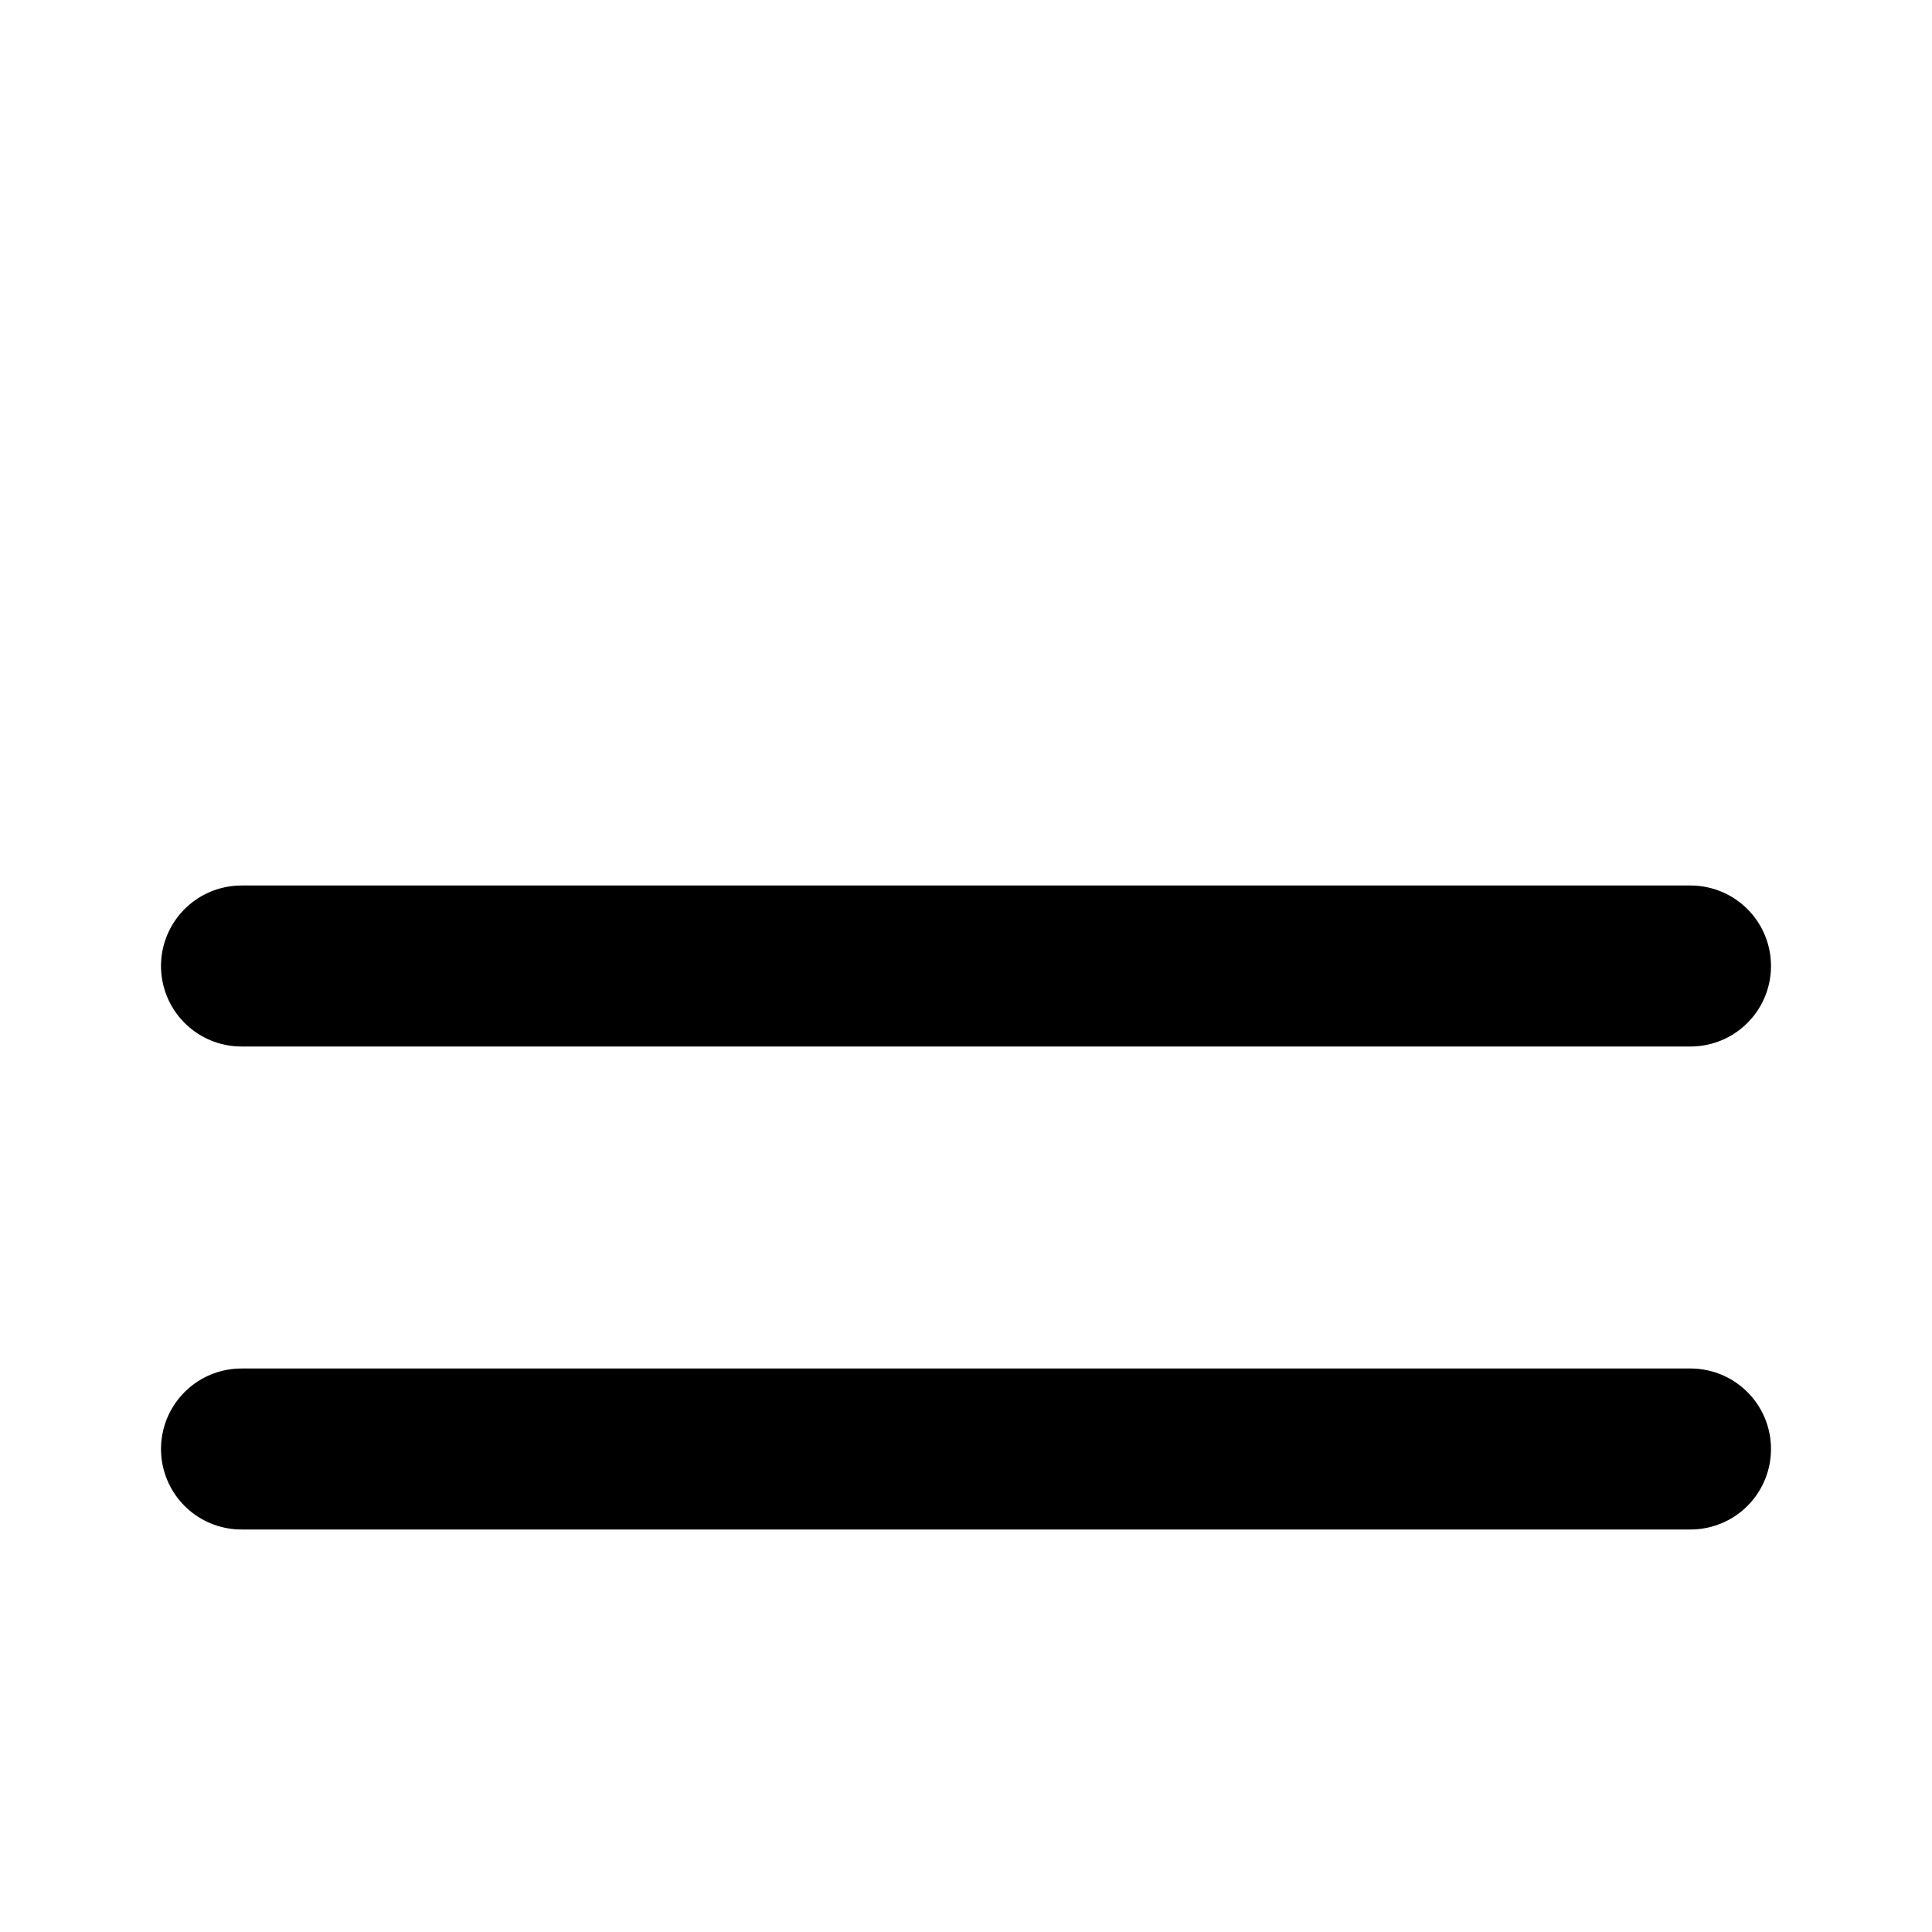
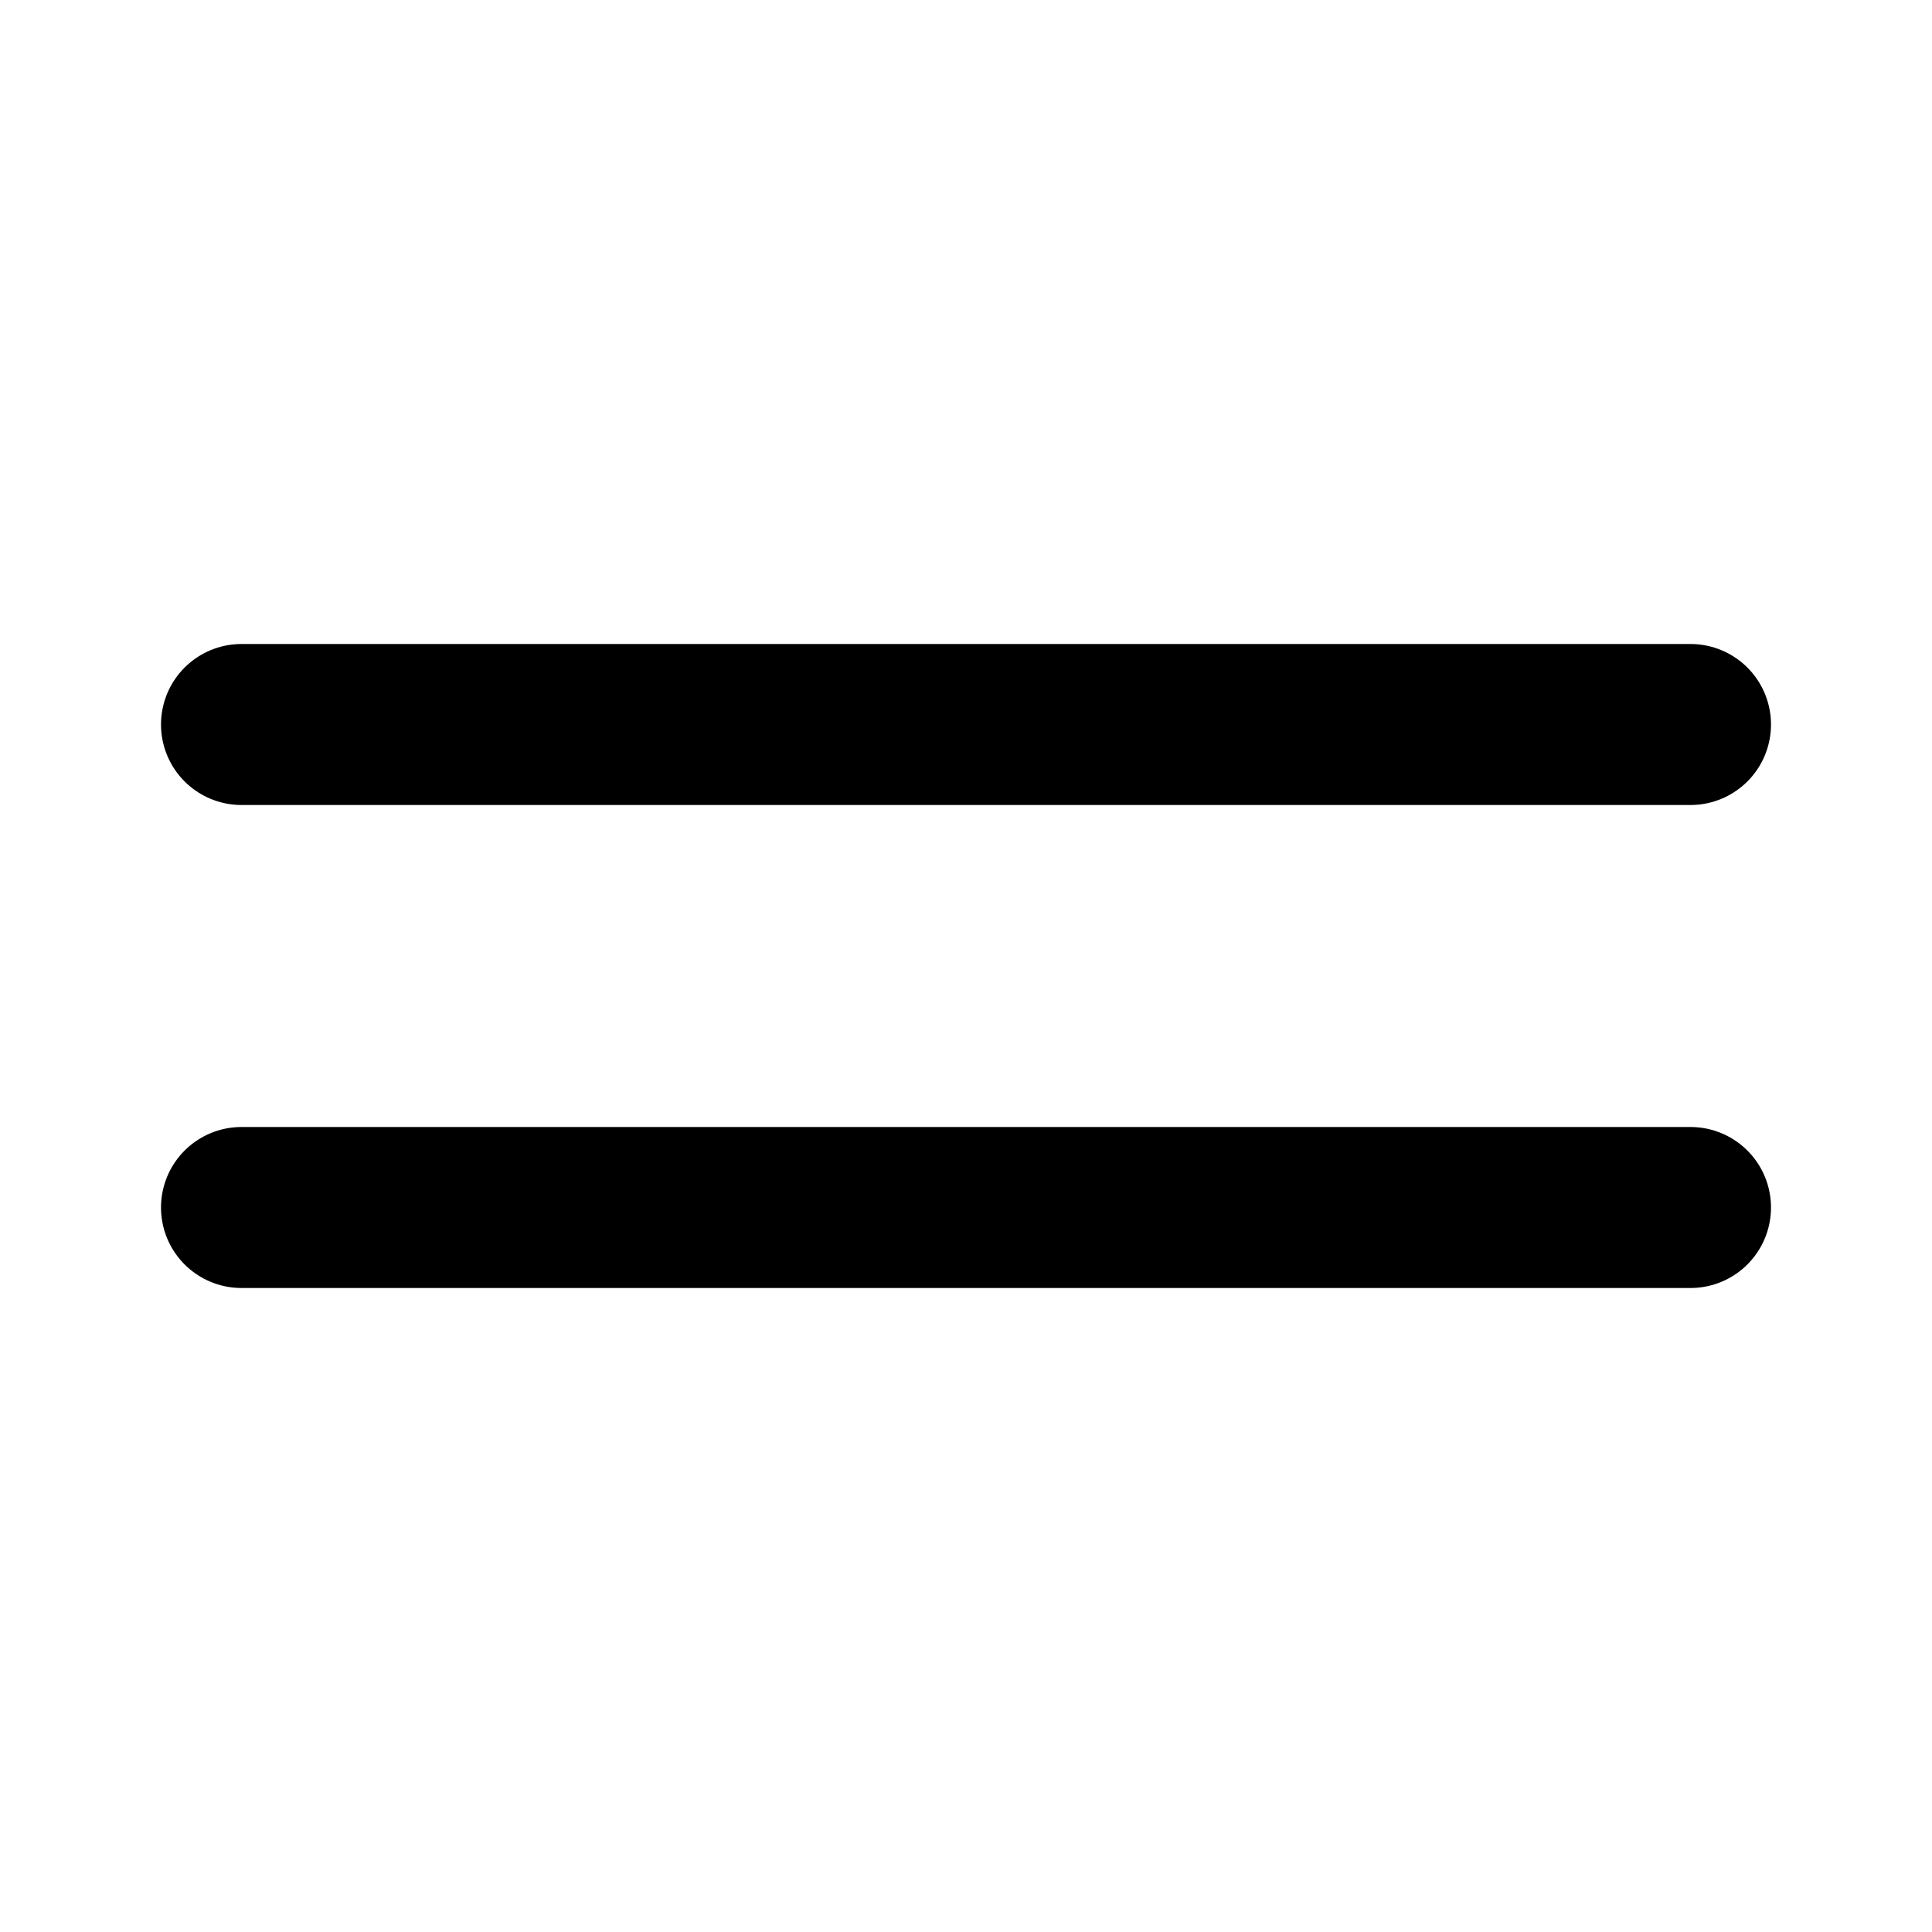
<svg xmlns="http://www.w3.org/2000/svg" width="24" height="24" viewBox="0 0 24 24" fill="none" stroke="currentColor" stroke-width="2" stroke-linecap="round" stroke-linejoin="round" class="feather feather-menu">
-   <line x1="3" y1="12" x2="21" y2="12" />
-   <line x1="3" y1="18" x2="21" y2="18" />
+   <line x1="3" y1="9" x2="21" y2="9" />
+   <line x1="3" y1="15" x2="21" y2="15" />
</svg>
